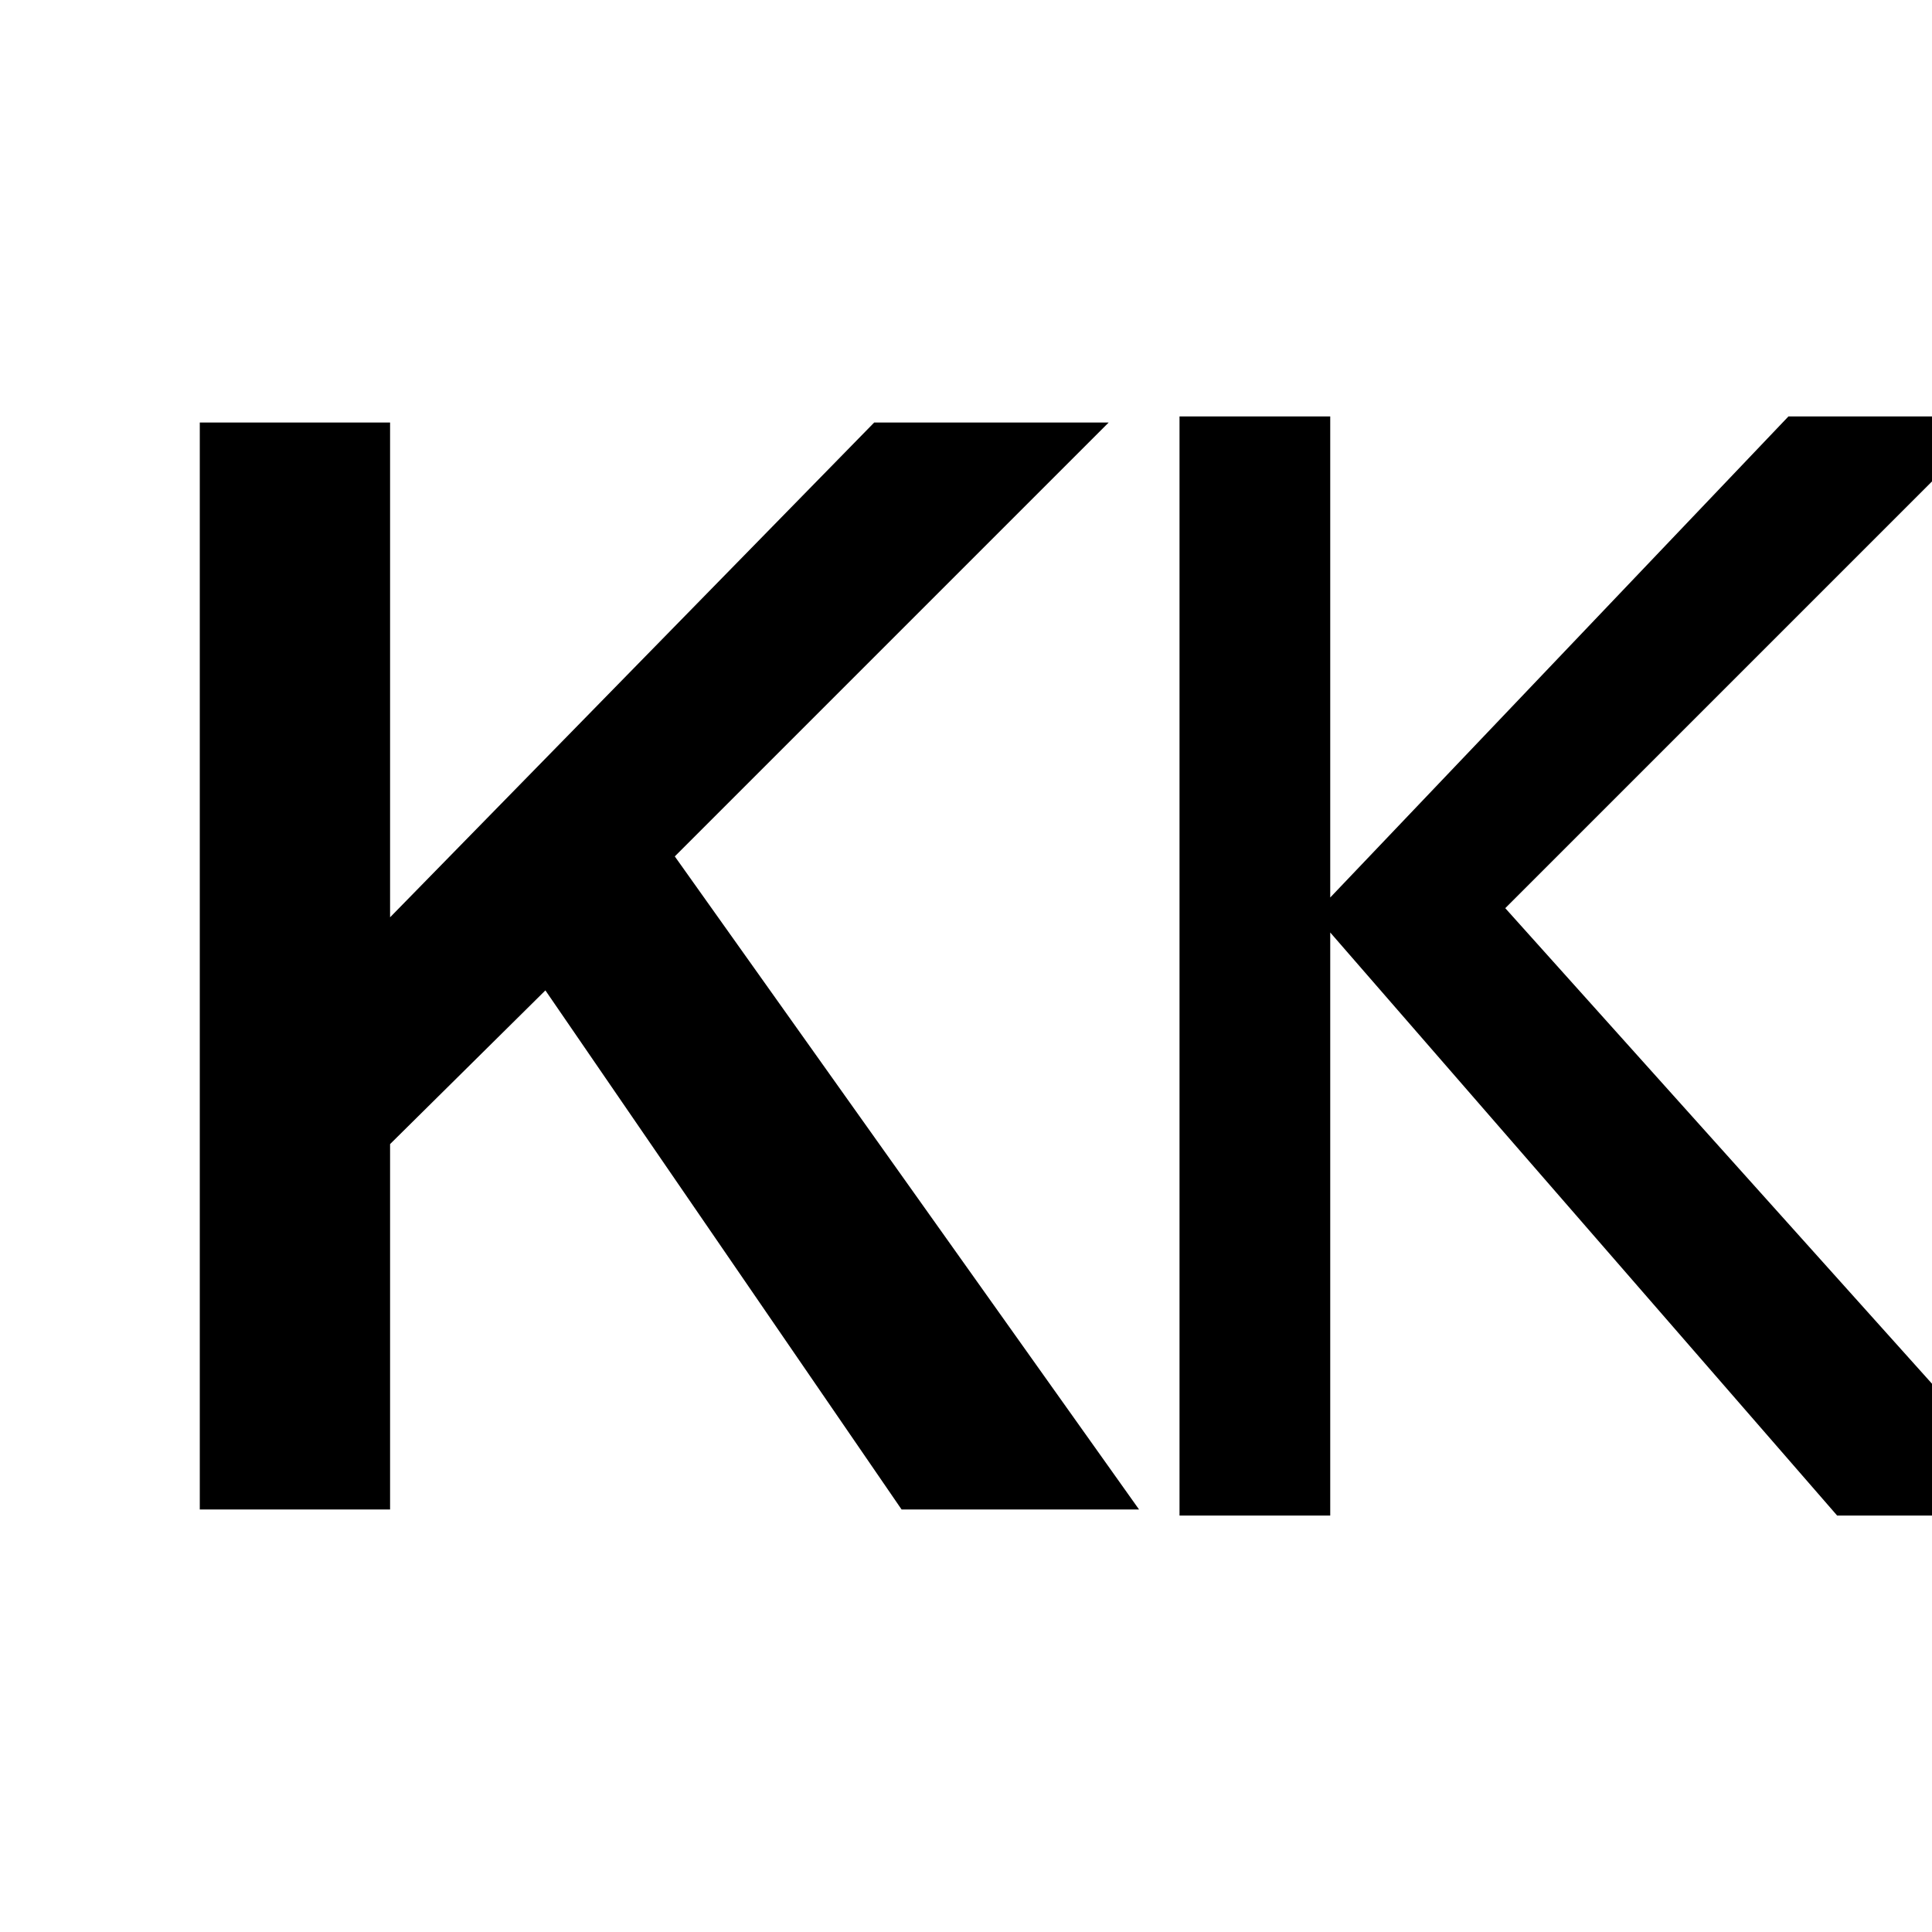
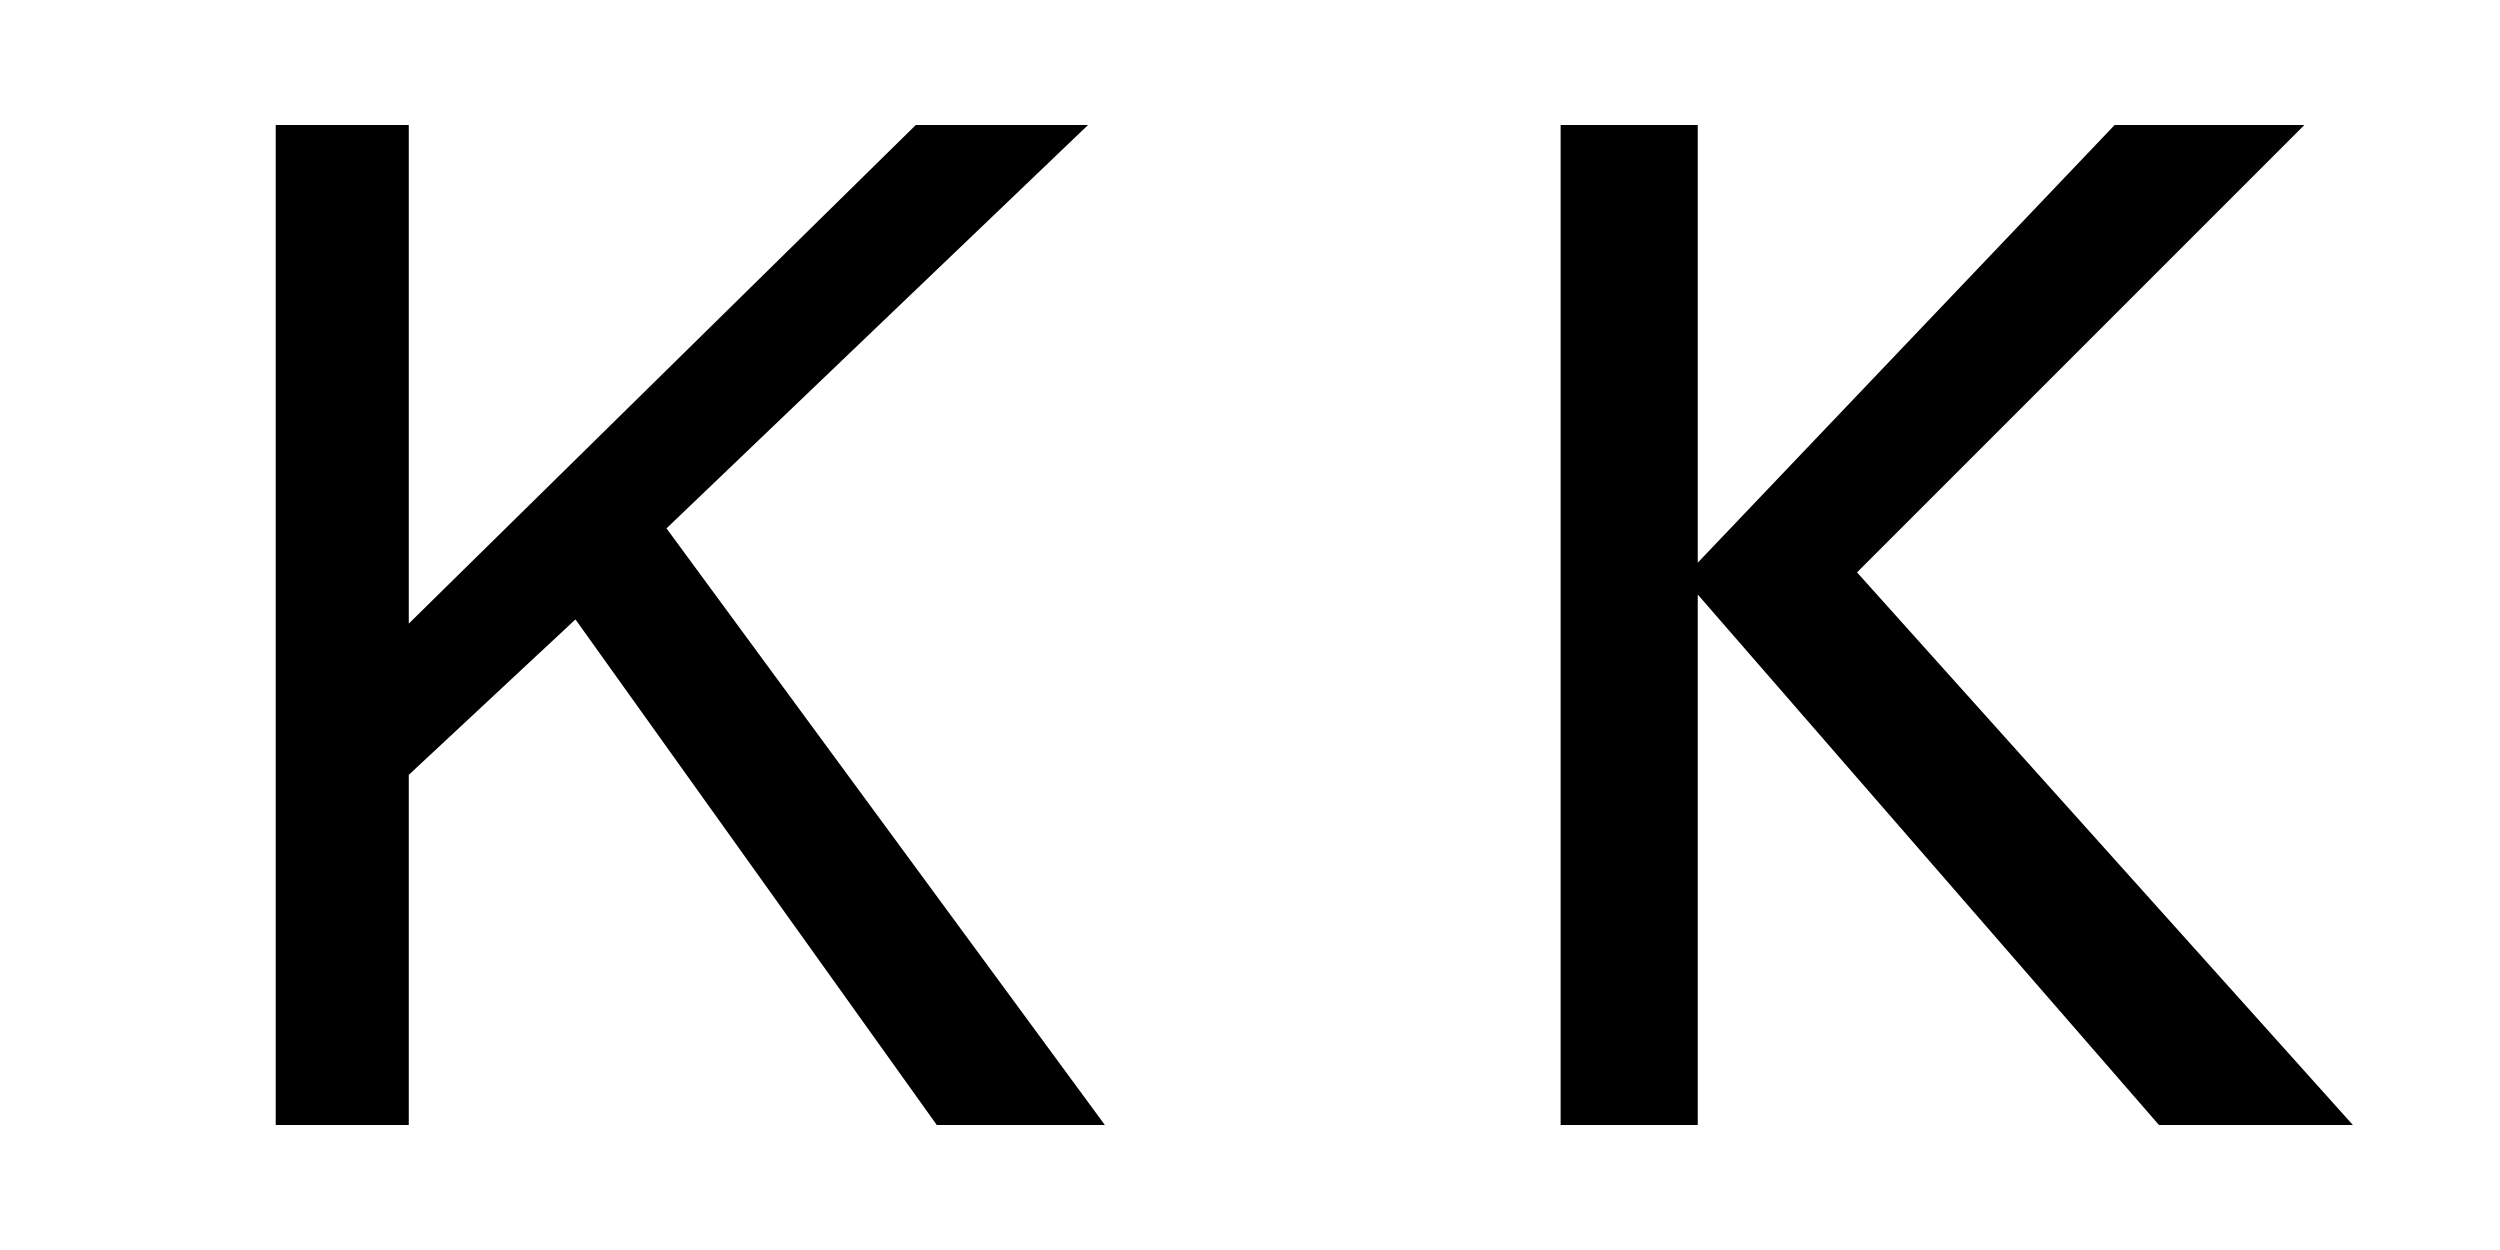
- <svg xmlns="http://www.w3.org/2000/svg" width="26.458mm" height="26.458mm" viewBox="0 0 26.458 26.458" version="1.1" id="svg1">
+ <svg xmlns="http://www.w3.org/2000/svg" width="200" height="100" viewBox="0 0 200 100" version="1.1" id="svg1">
  <defs id="defs1" />
-   <g id="layer1">
-     <path d="M 2.736,5.786 H 5.342 V 12.562 L 11.972,5.786 h 3.211 L 9.241,11.728 15.599,20.672 H 12.347 L 7.469,13.563 5.342,15.668 V 20.672 H 2.736 Z" id="text1" style="font-weight:500;font-size:20.848px;line-height:0.8;font-family:'Helvetica Neue';-inkscape-font-specification:'Helvetica Neue Medium';text-align:center;letter-spacing:5.559px;text-anchor:middle;stroke-width:2;stroke-linejoin:bevel;paint-order:markers stroke fill" aria-label="K" />
-     <path d="m 16.153,20.755 h 2.064 v -7.985 l 6.942,7.985 h 2.919 L 20.614,12.437 27.348,5.703 H 24.492 L 18.217,12.291 V 5.703 h -2.064 z" id="text2" style="font-size:20.848px;line-height:0.8;font-family:'Univers LT Std';-inkscape-font-specification:'Univers LT Std';text-align:center;letter-spacing:5.559px;text-anchor:middle;stroke-width:2;stroke-linejoin:bevel;paint-order:markers stroke fill" aria-label="K" />
+   <g id="layer1" transform="translate(-2.735972,-5.70293)">
+     <path d="M 24.794,15.703 V 95.703 H 35.438 V 67.692 L 48.772,55.255 77.679,95.703 H 91.125 L 56.055,47.972 89.78,15.703 H 75.999 L 35.438,55.591 V 15.703 Z" id="text1" style="font-size:112.045px;line-height:0.8;font-family:'Helvetica Neue';-inkscape-font-specification:'Helvetica Neue';text-align:center;letter-spacing:29.879px;text-anchor:middle;stroke-width:7.559;stroke-linejoin:bevel;paint-order:markers stroke fill" aria-label="K" />
+     <path d="m 127.586,95.703 h 10.97 V 53.265 l 36.898,42.438 h 15.512 L 151.298,51.492 187.088,15.703 H 171.908 L 138.556,50.717 V 15.703 h -10.97 z" id="text2" style="font-size:20.848px;line-height:0.8;font-family:'Univers LT Std';-inkscape-font-specification:'Univers LT Std';text-align:center;letter-spacing:5.559px;text-anchor:middle;stroke-width:2;stroke-linejoin:bevel;paint-order:markers stroke fill" aria-label="K" />
  </g>
</svg>
